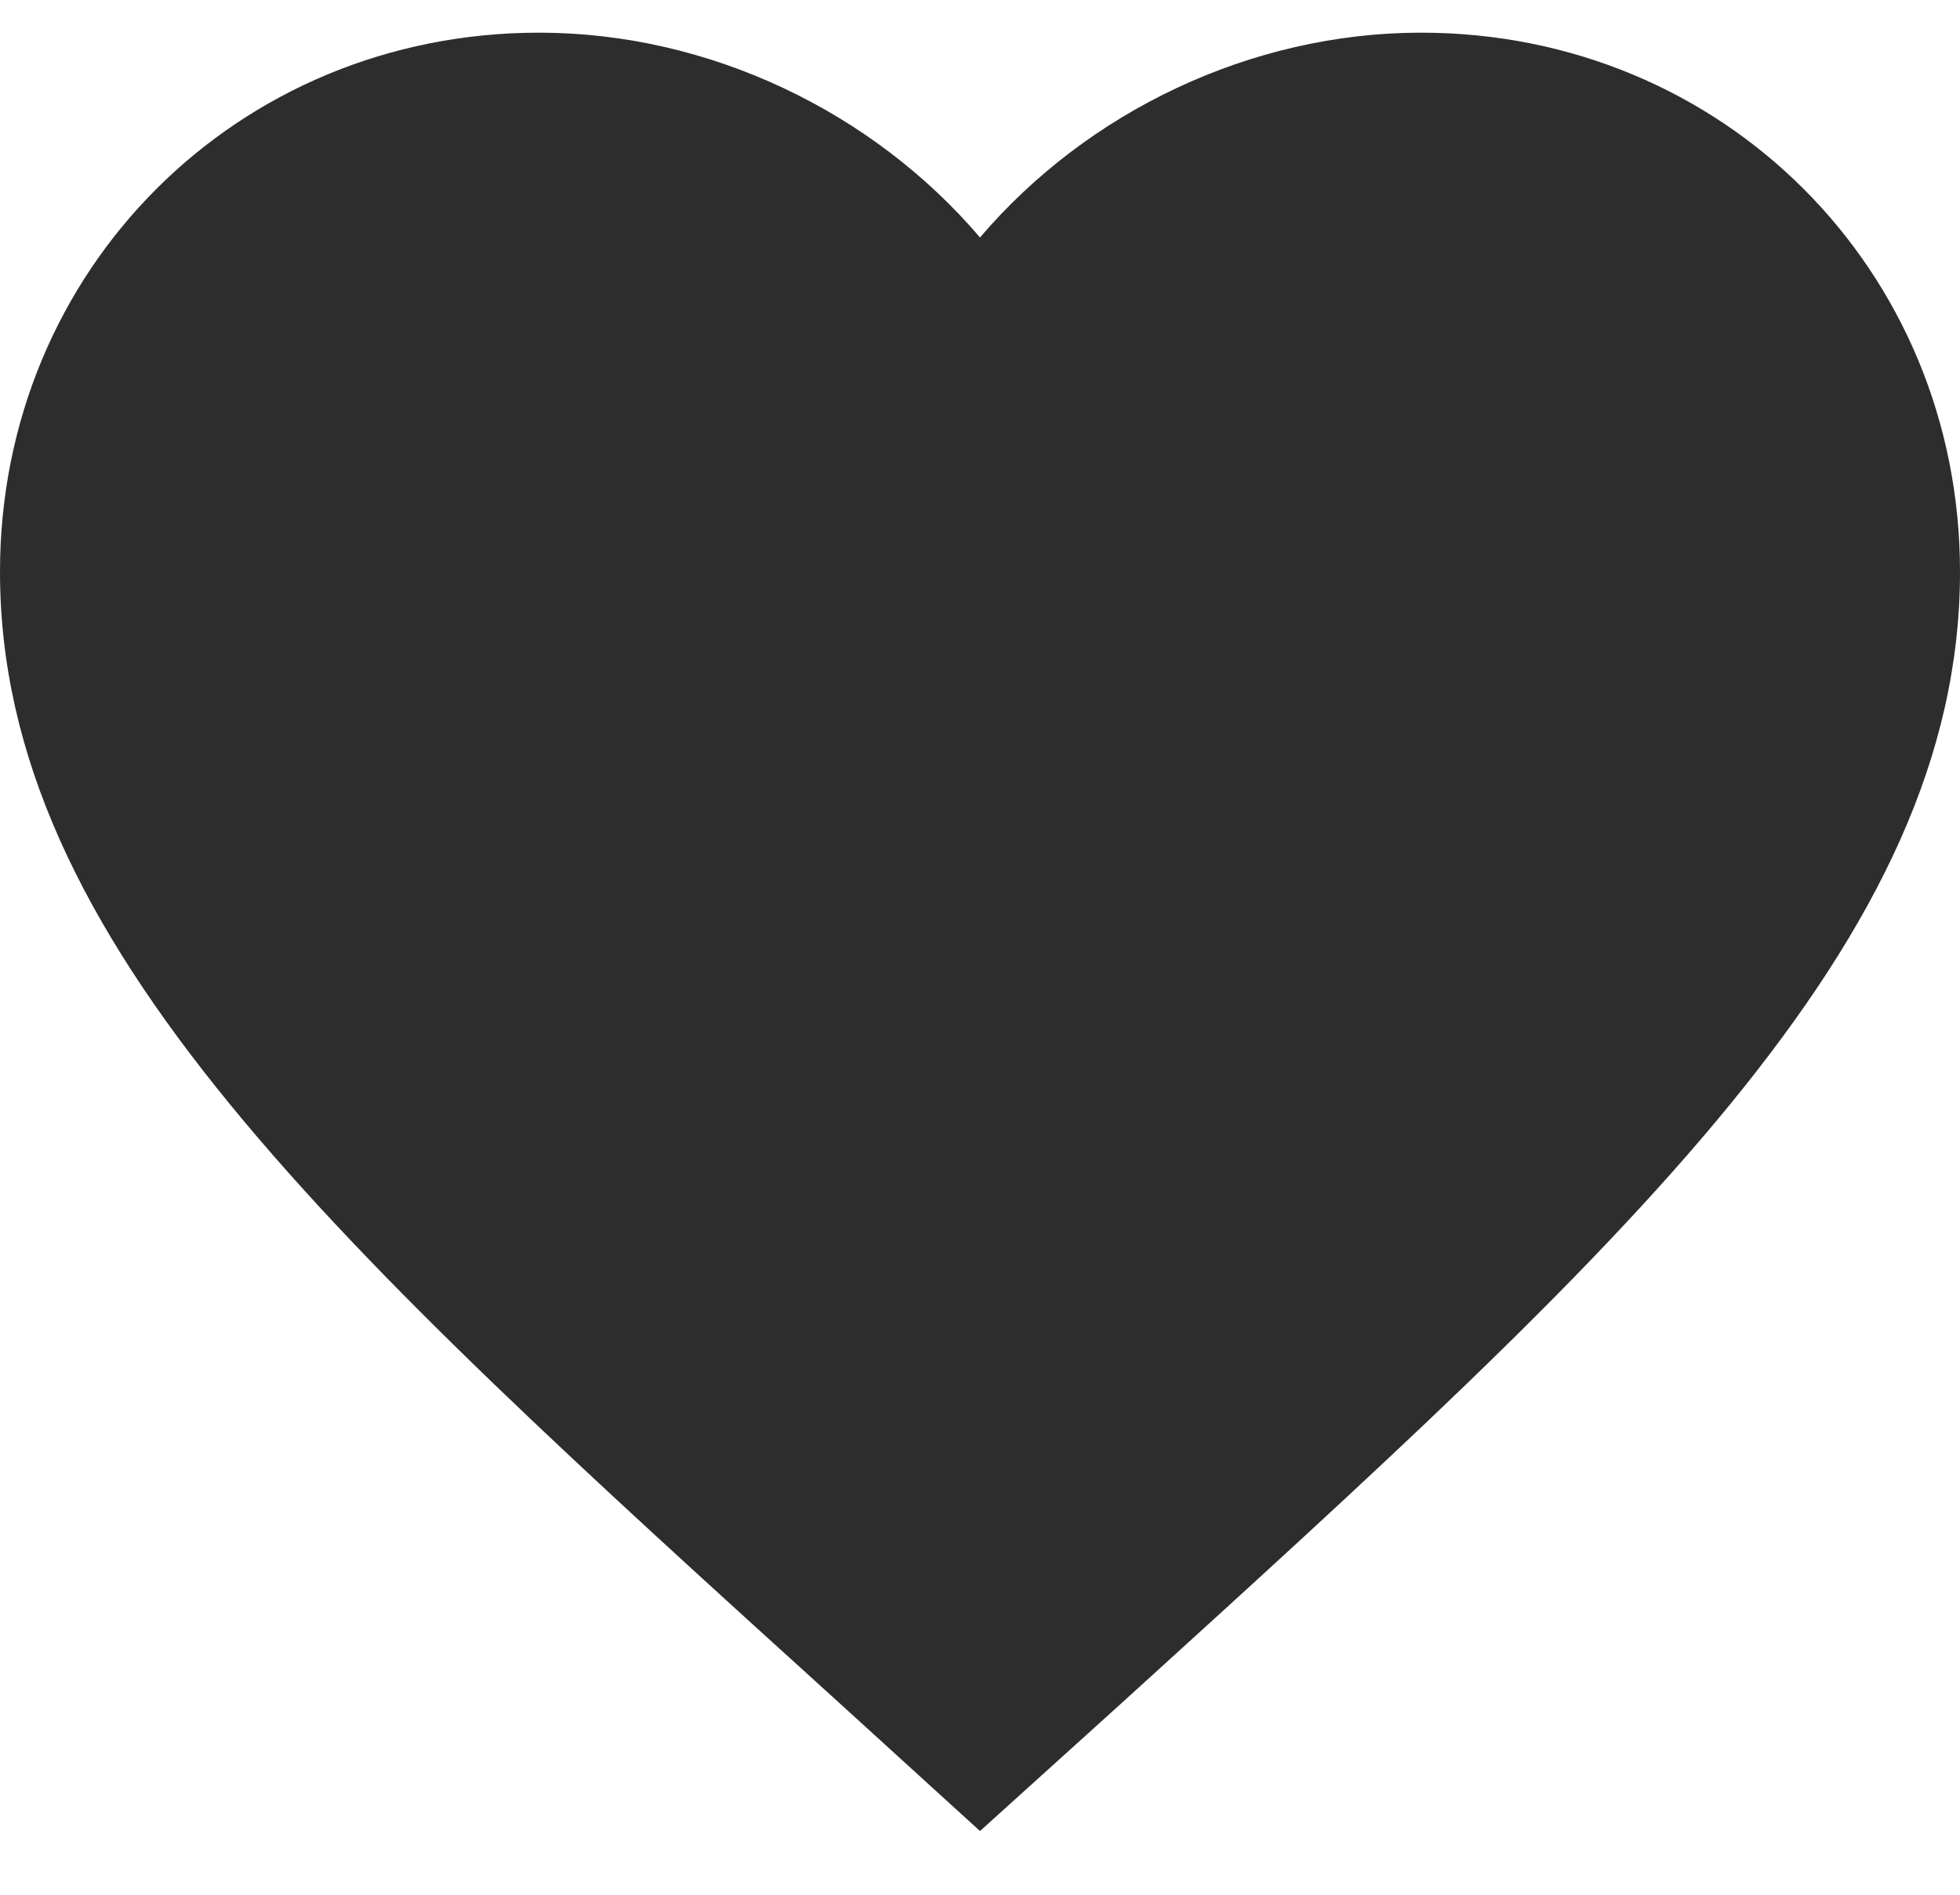
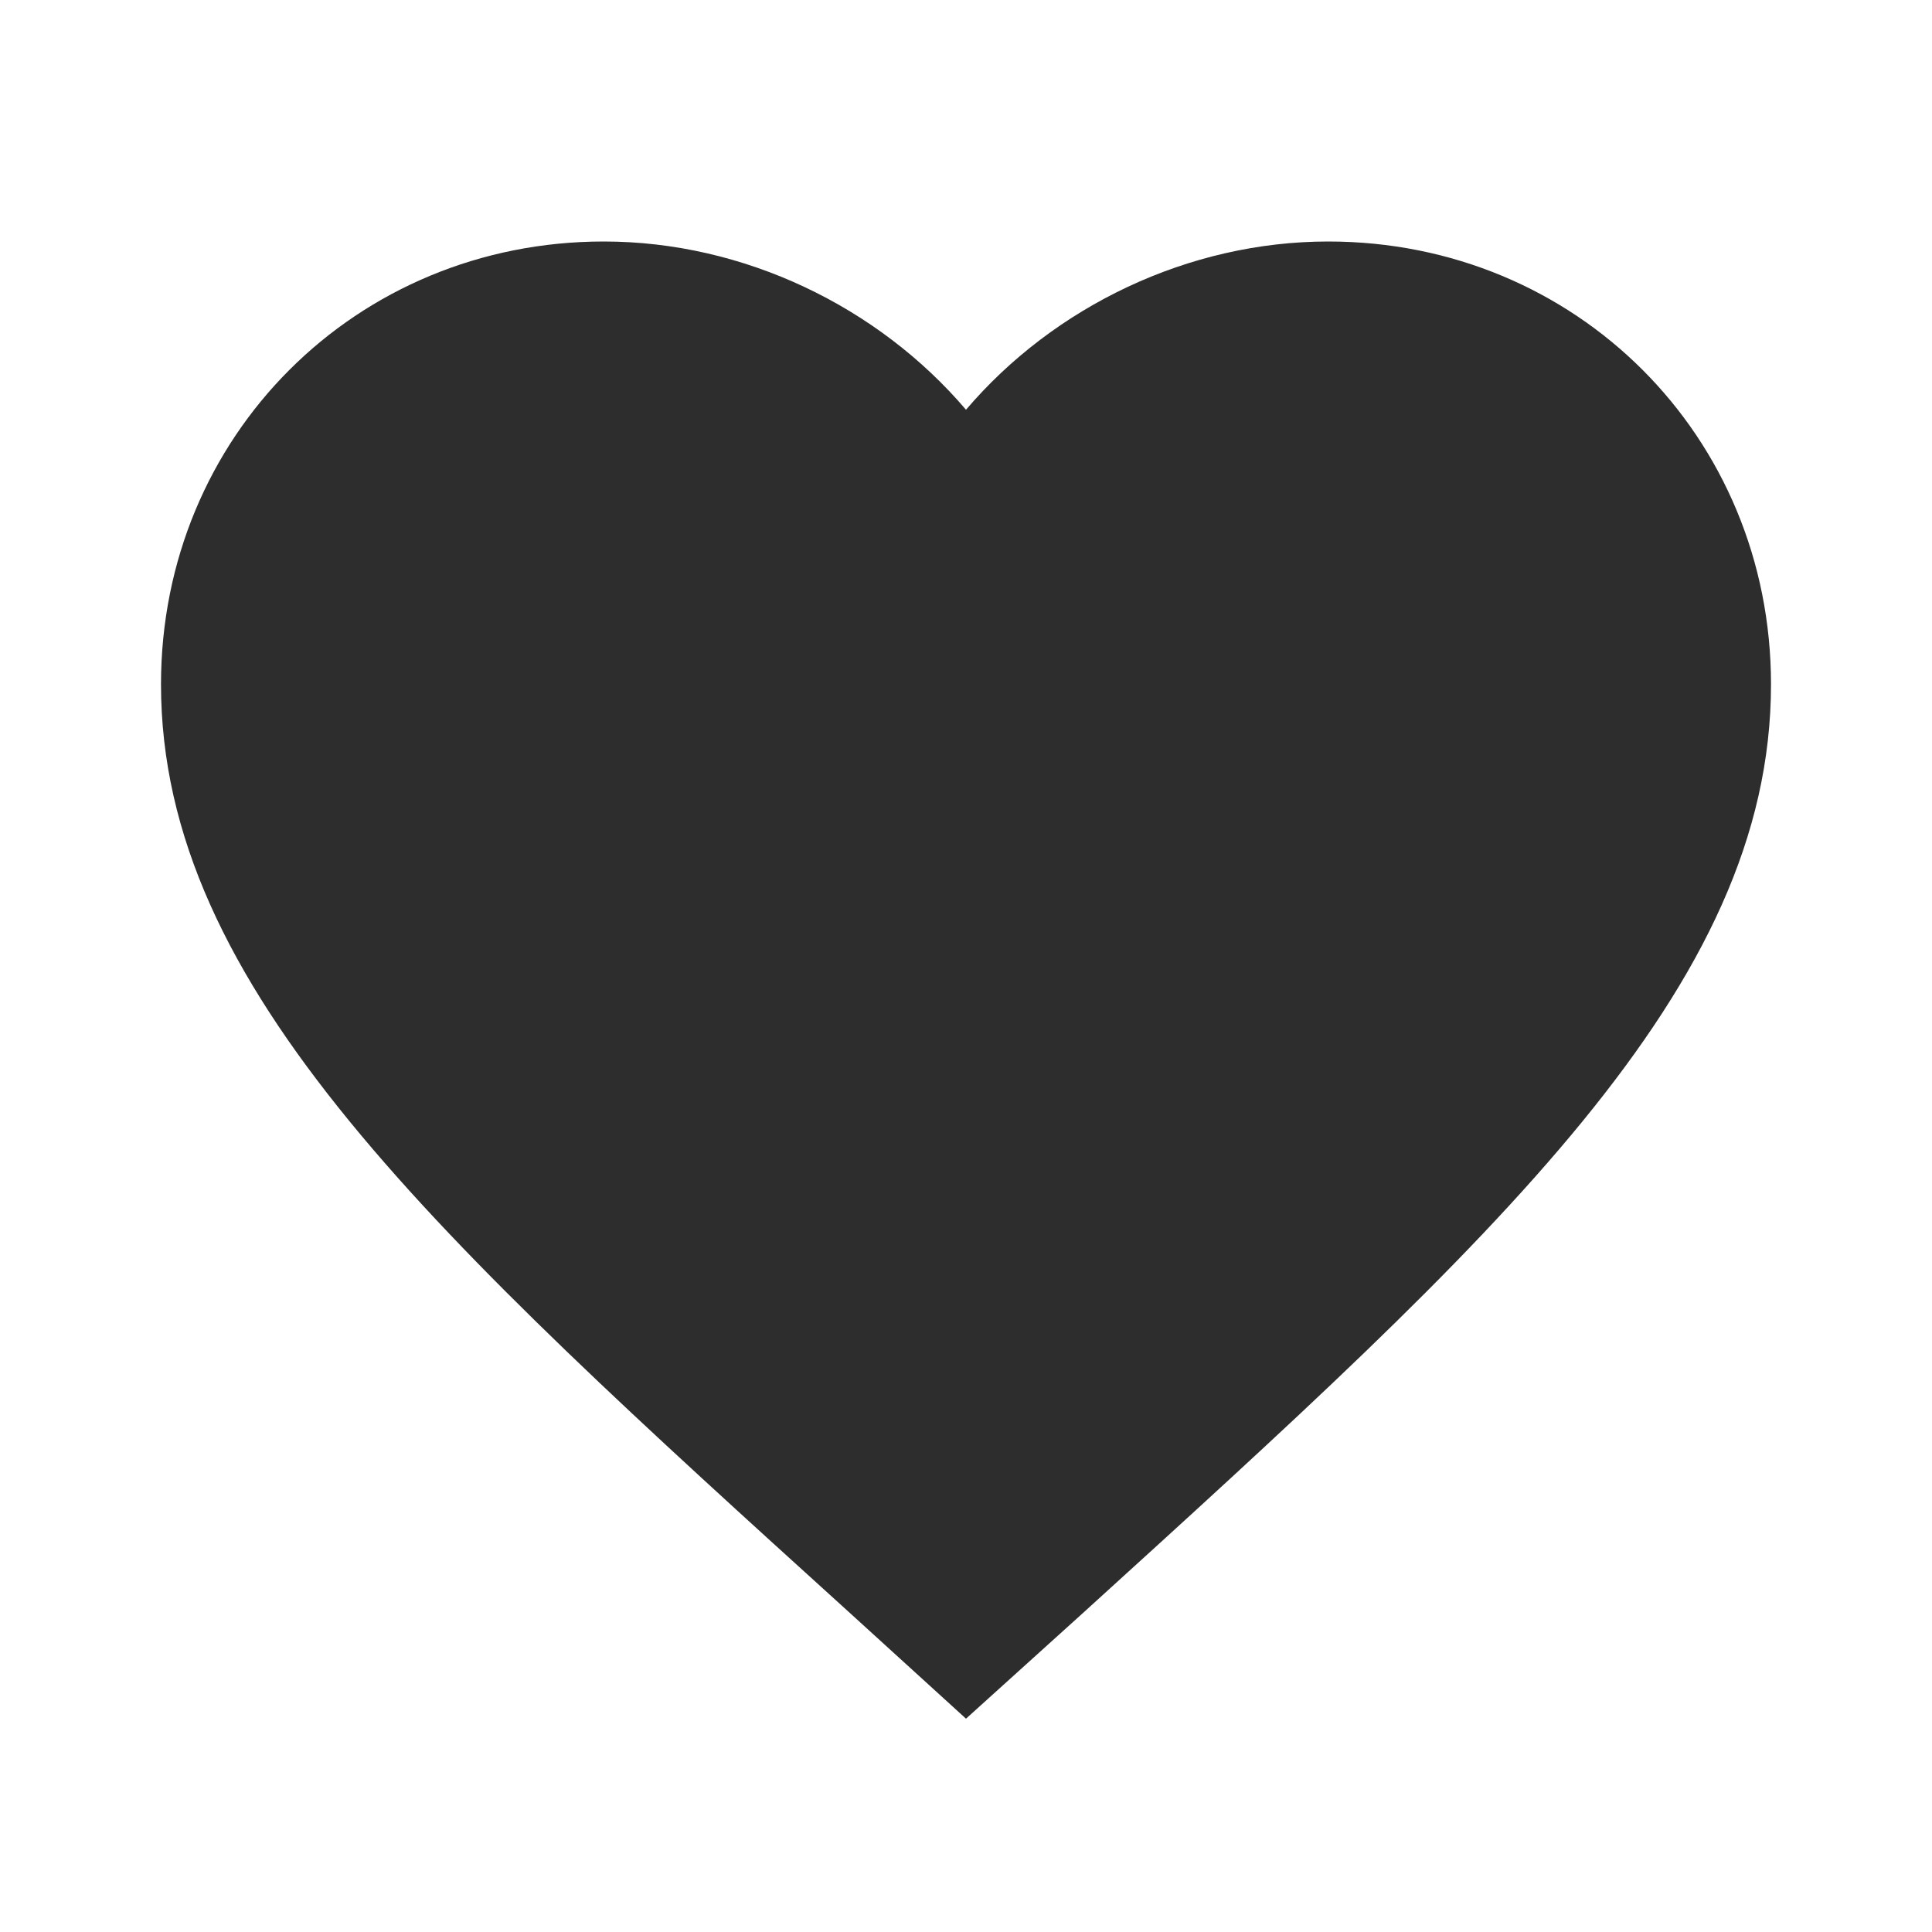
- <svg xmlns="http://www.w3.org/2000/svg" width="30" height="29" viewBox="0 0 30 29" fill="none">
-   <path d="M15 28.025L12.825 26.045C5.1 19.04 0 14.42 0 8.75C0 4.13 3.63 0.5 8.25 0.5C10.86 0.5 13.365 1.715 15 3.635C16.635 1.715 19.14 0.5 21.75 0.5C26.37 0.5 30 4.13 30 8.75C30 14.42 24.9 19.04 17.175 26.06L15 28.025Z" fill="#2D2D2D" />
+ <svg xmlns="http://www.w3.org/2000/svg" width="36" height="36" viewBox="0 0 36 36" fill="none">
+   <path d="M18 32.025L15.825 30.045C8.1 23.04 3 18.42 3 12.75C3 8.13 6.63 4.5 11.25 4.5C13.86 4.5 16.365 5.715 18 7.635C19.635 5.715 22.14 4.5 24.75 4.5C29.37 4.5 33 8.13 33 12.75C33 18.42 27.9 23.04 20.175 30.06L18 32.025Z" fill="#2D2D2D" />
</svg>
